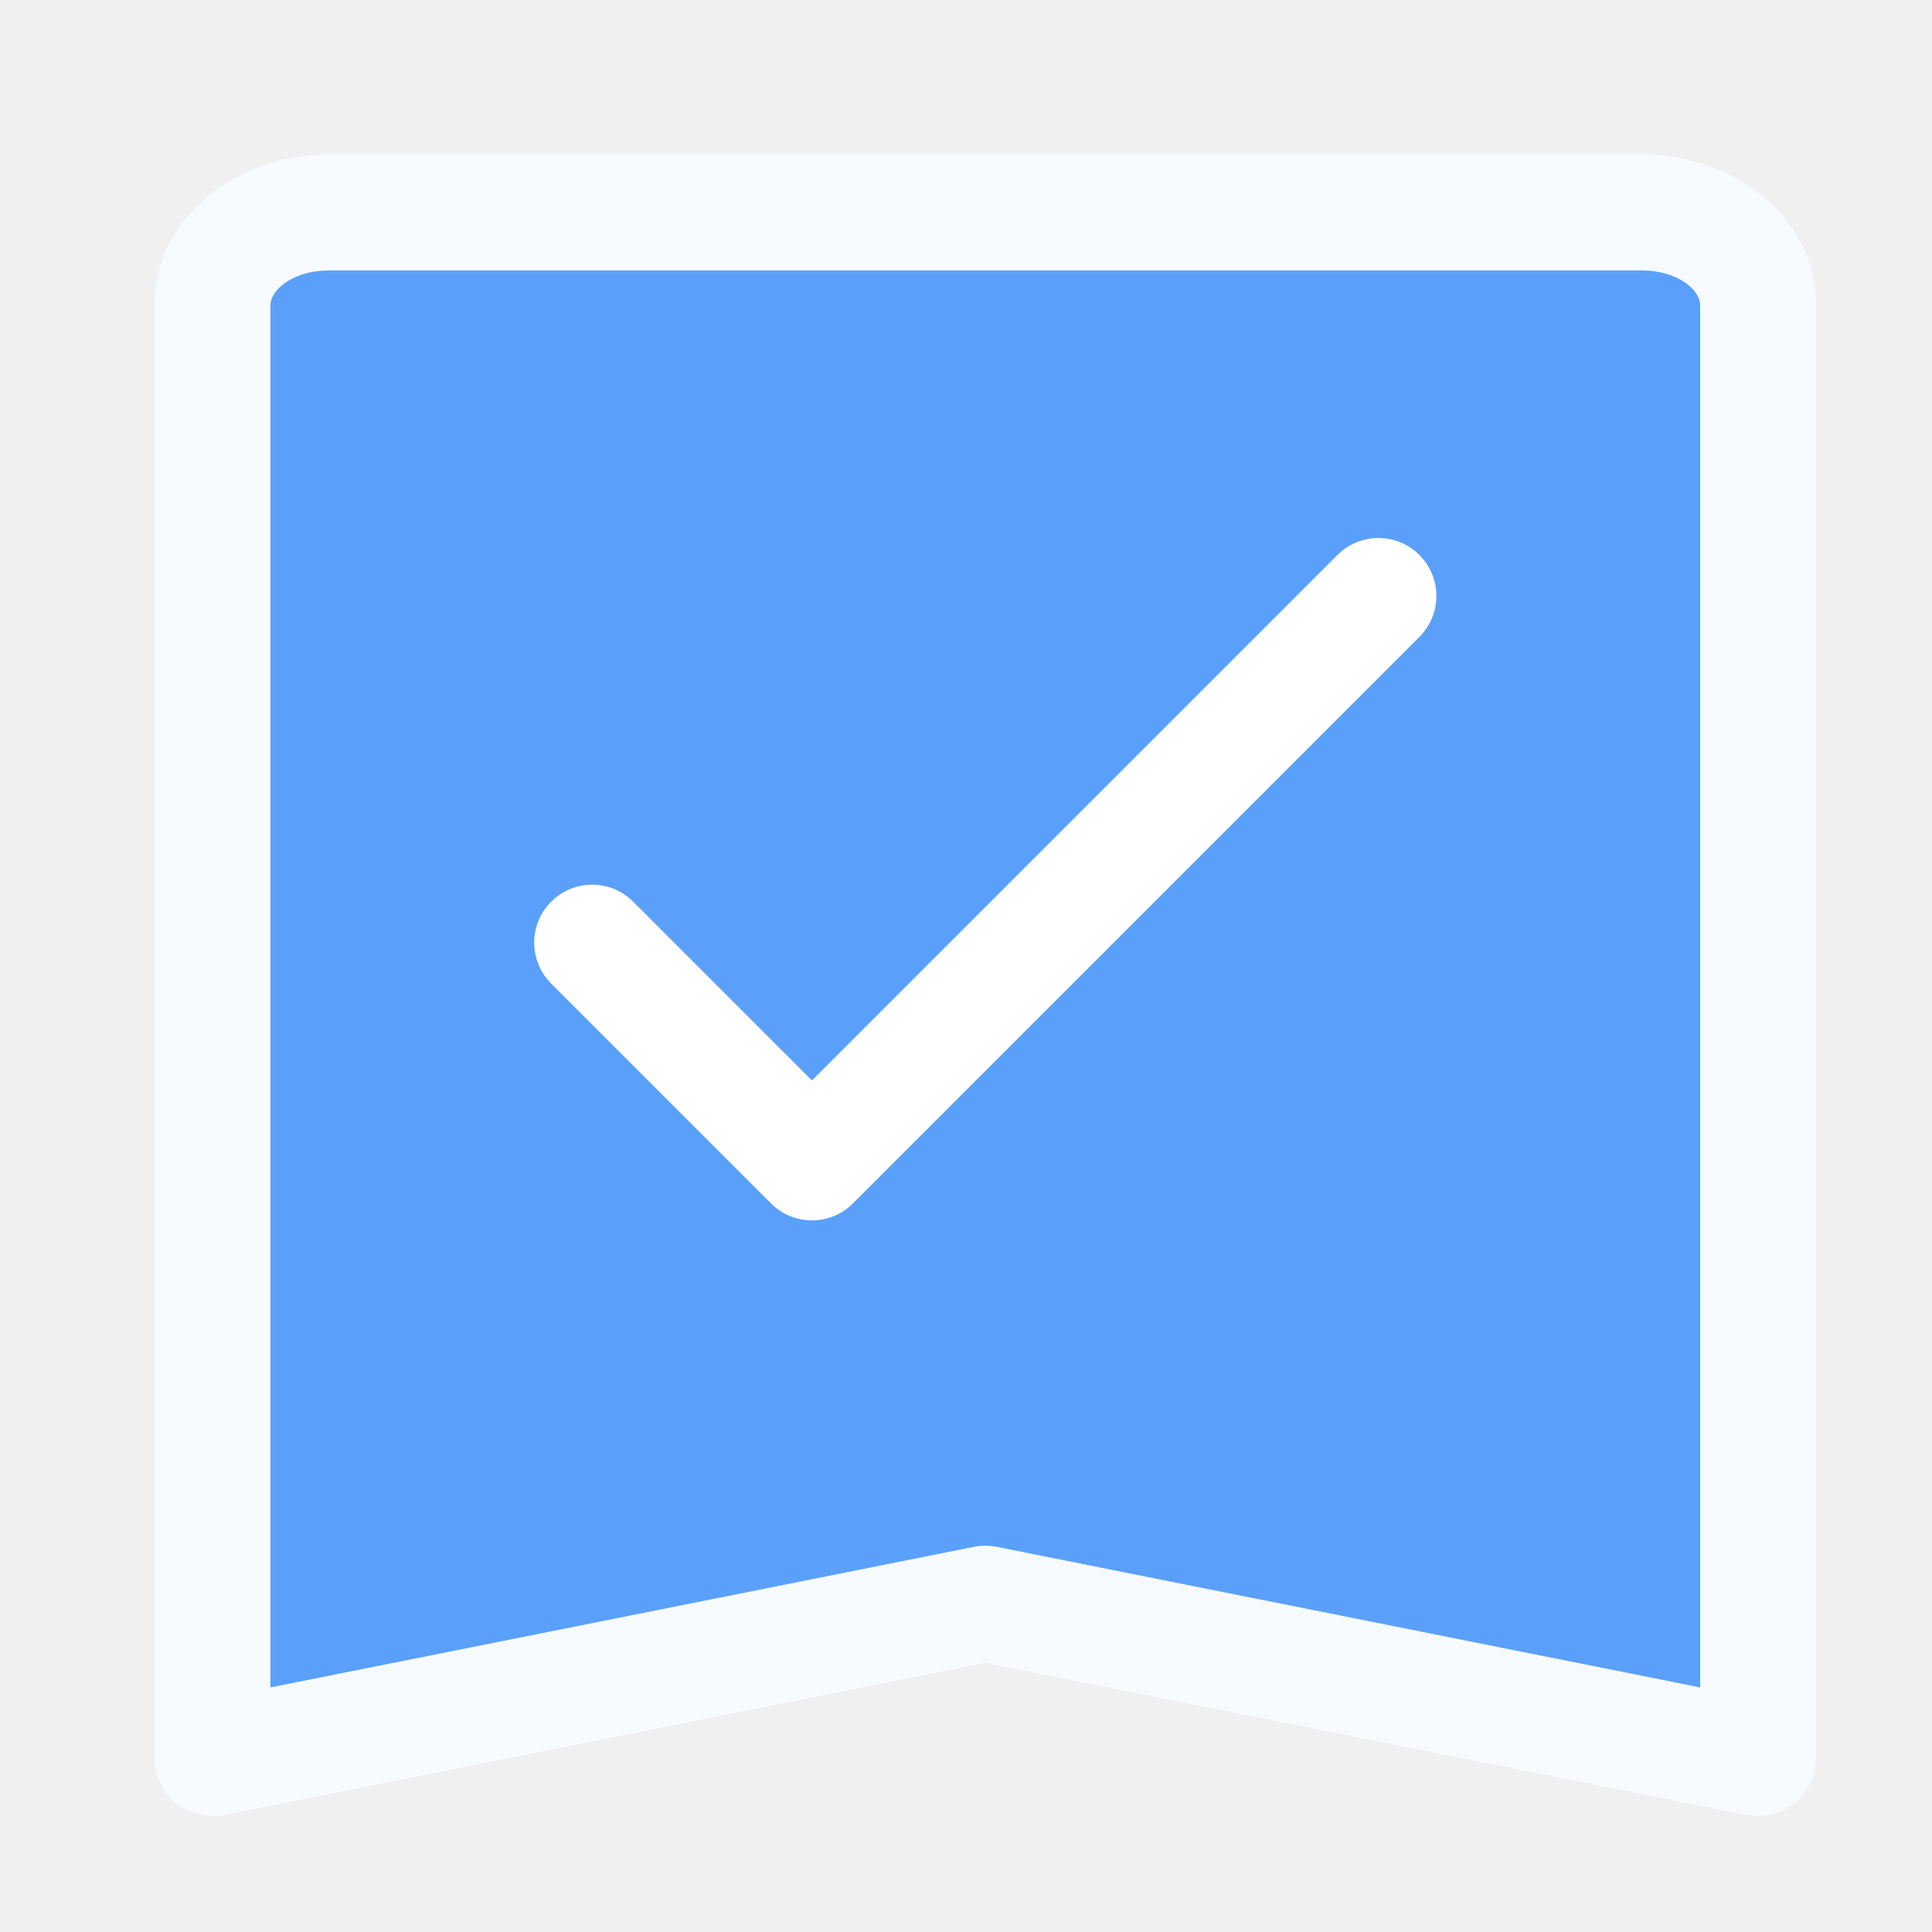
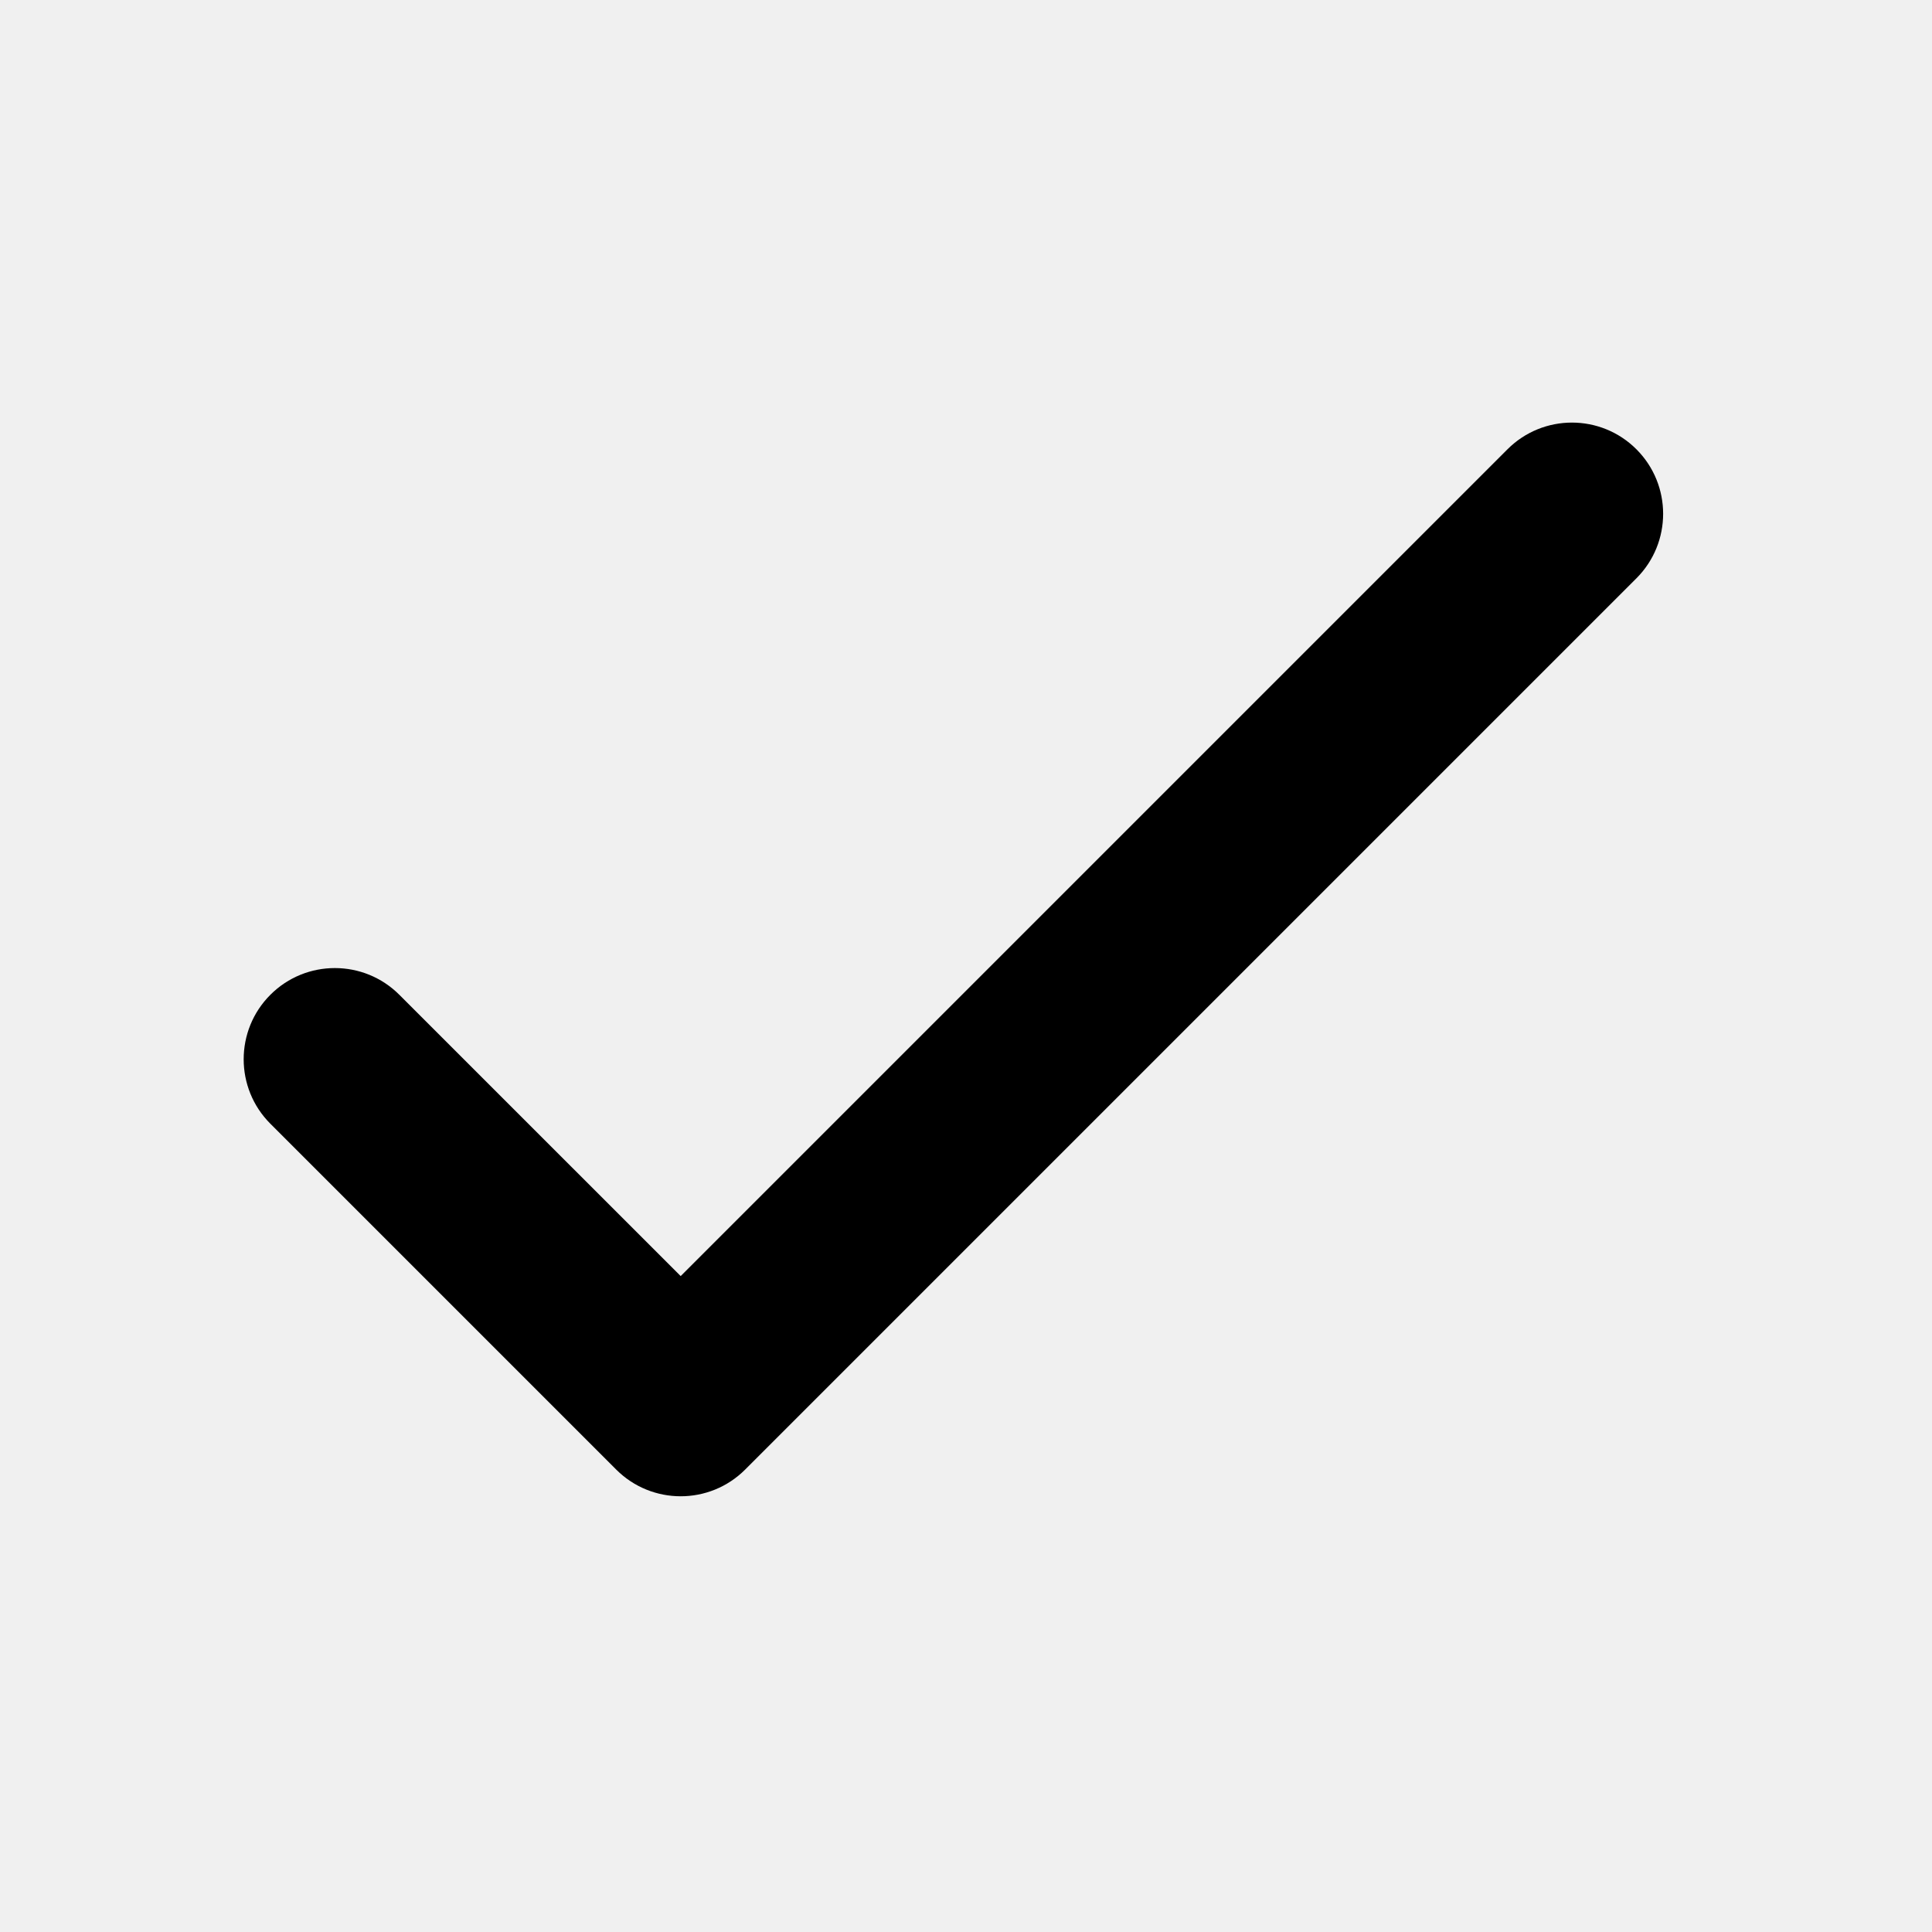
<svg xmlns="http://www.w3.org/2000/svg" width="50px" height="50px" viewBox="0 0 50 50" version="1.1">
-   <g id="confirmed" transform="translate(4, 4)">
-     <path d="M41.5,41.5 L21.5,37.503 L1.5,41.5 L1.5,3.9 C1.5,2.575 2.843,1.5 4.5,1.5 L38.5,1.5 C40.157,1.5 41.5,2.575 41.5,3.9 L41.5,41.5 Z" id="Fill-1" fill="#5AA0FA" />
-     <path d="M40,3.9 C40,3.486 39.393,3 38.5,3 L4.5,3 C3.607,3 3,3.486 3,3.9 L3,39.67 L21.206,36.032 C21.4,35.993 21.6,35.993 21.794,36.032 L40,39.67 L40,3.9 Z M1.794,42.971 C0.866,43.156 0,42.446 0,41.5 L0,3.9 C0,1.664 2.079,-0 4.5,-0 L38.5,-0 C40.921,-0 43,1.664 43,3.9 L43,41.5 C43,42.446 42.134,43.156 41.206,42.971 L21.5,39.033 L1.794,42.971 Z" id="Stroke-3" fill="#F7FBFF" fill-rule="nonzero" />
-     <path d="M12.386,19.335 C11.801,18.749 10.851,18.749 10.265,19.335 C9.679,19.921 9.679,20.87 10.265,21.456 L15.953,27.144 C16.539,27.73 17.489,27.73 18.074,27.144 L32.734,12.484 C33.32,11.898 33.32,10.949 32.734,10.363 C32.149,9.777 31.199,9.777 30.613,10.363 L17.014,23.962 L12.386,19.335 Z" id="Stroke-5" fill="#FFFFFF" fill-rule="nonzero" />
-   </g>
+   <path d="M10.335,25.745 C9.413,24.823 7.919,24.823 6.997,25.745 C6.076,26.666 6.076,28.161 6.997,29.082 L15.947,38.032 C16.869,38.954 18.363,38.954 19.285,38.032 L42.351,14.966 C43.272,14.044 43.272,12.55 42.351,11.628 C41.429,10.706 39.935,10.706 39.013,11.628 L17.616,33.025 L10.335,25.745 Z" id="confirmed" fill="currentColor" fill-rule="nonzero" />
</svg>
